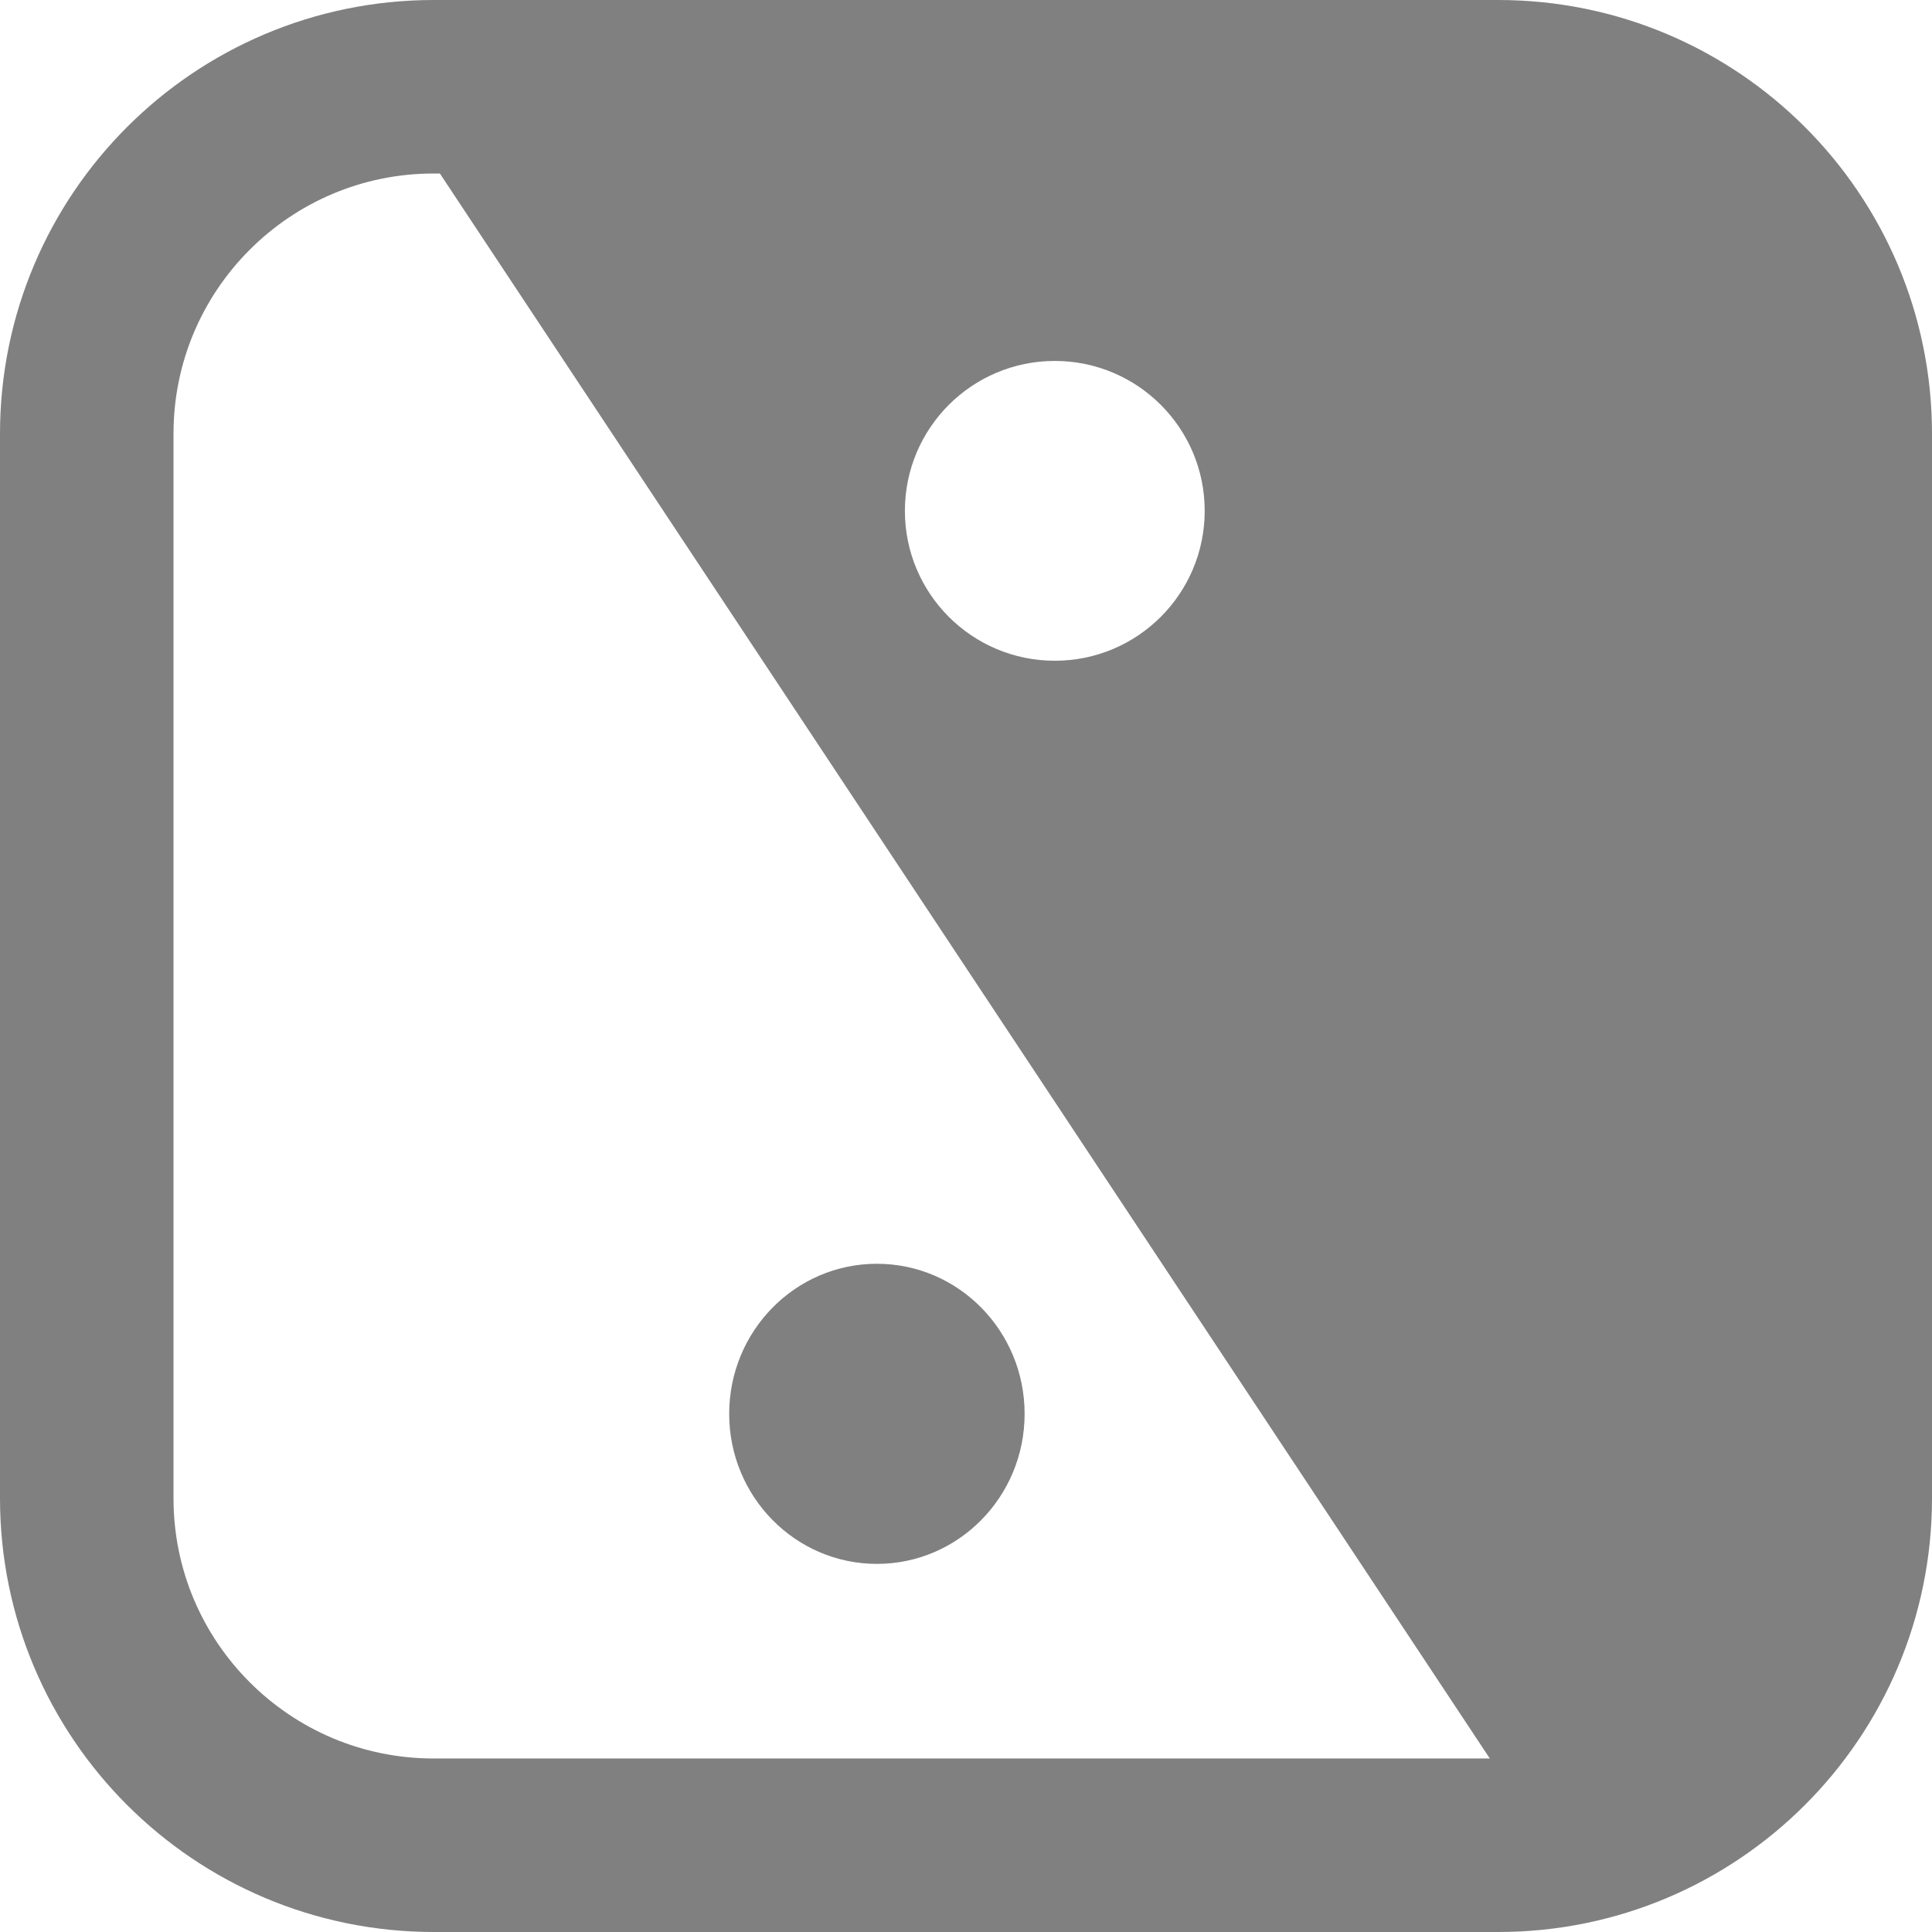
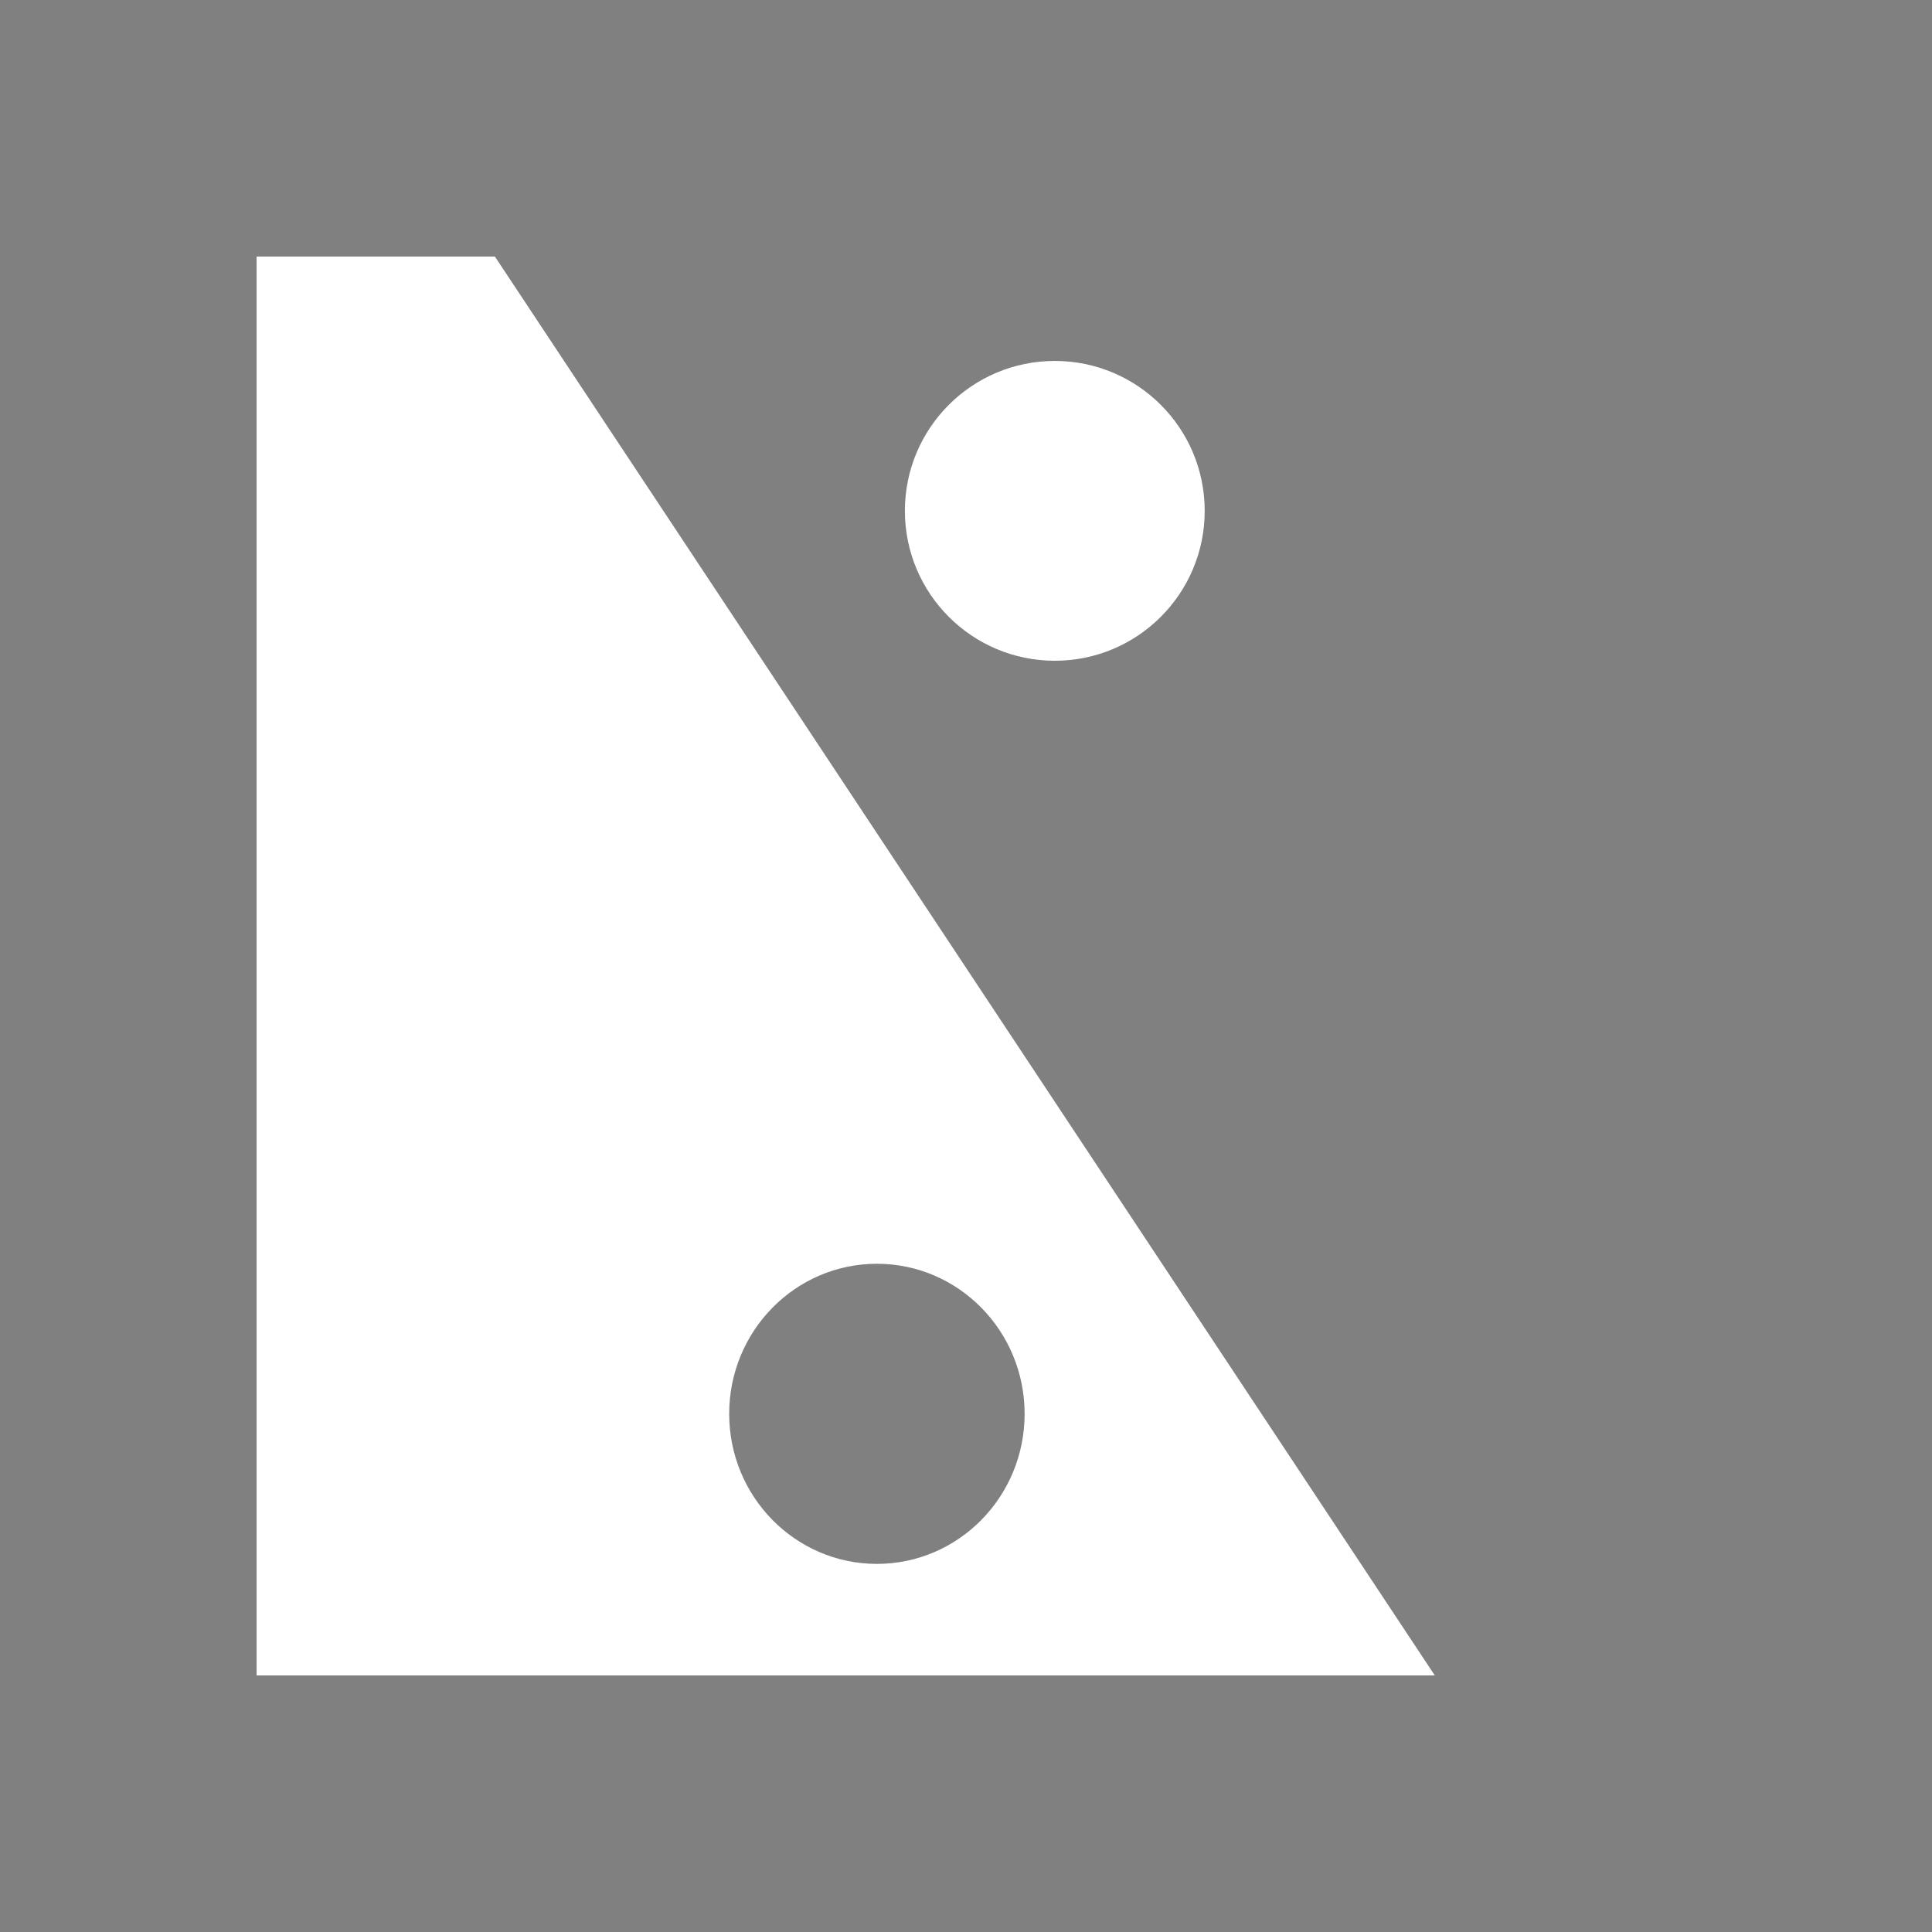
- <svg xmlns="http://www.w3.org/2000/svg" width="824" height="824" viewBox="0 0 824 824" fill="none">
-   <rect x="37" y="37" width="750" height="750" rx="148" stroke="#808080" stroke-width="74" />
-   <path fill-rule="evenodd" clip-rule="evenodd" d="M169.729 47L653.296 777L763 745.5V72.5L169.729 47ZM449.873 281.809C485.182 281.809 513.806 253.185 513.806 217.876C513.806 182.567 485.182 153.943 449.873 153.943C414.563 153.943 385.94 182.567 385.94 217.876C385.94 253.185 414.563 281.809 449.873 281.809Z" fill="#808080" />
-   <ellipse cx="374" cy="603" rx="63" ry="64" fill="#808080" />
+ <svg xmlns="http://www.w3.org/2000/svg" width="256" height="256" viewBox="0 0 256 256" fill="none">
+   <path d="M256 256H0V0H256V256ZM34 222H190.116L65.581 34H34V222ZM116.194 167.456C127.004 167.456 135.767 176.359 135.767 187.34C135.767 198.321 127.004 207.224 116.194 207.224C105.385 207.224 96.621 198.321 96.621 187.34C96.621 176.358 105.385 167.456 116.194 167.456ZM139.767 47.827C128.797 47.827 119.903 56.72 119.903 67.689C119.903 78.659 128.797 87.553 139.767 87.553C150.736 87.553 159.629 78.659 159.629 67.689C159.629 56.72 150.736 47.827 139.767 47.827Z" fill="#808080" />
</svg>
